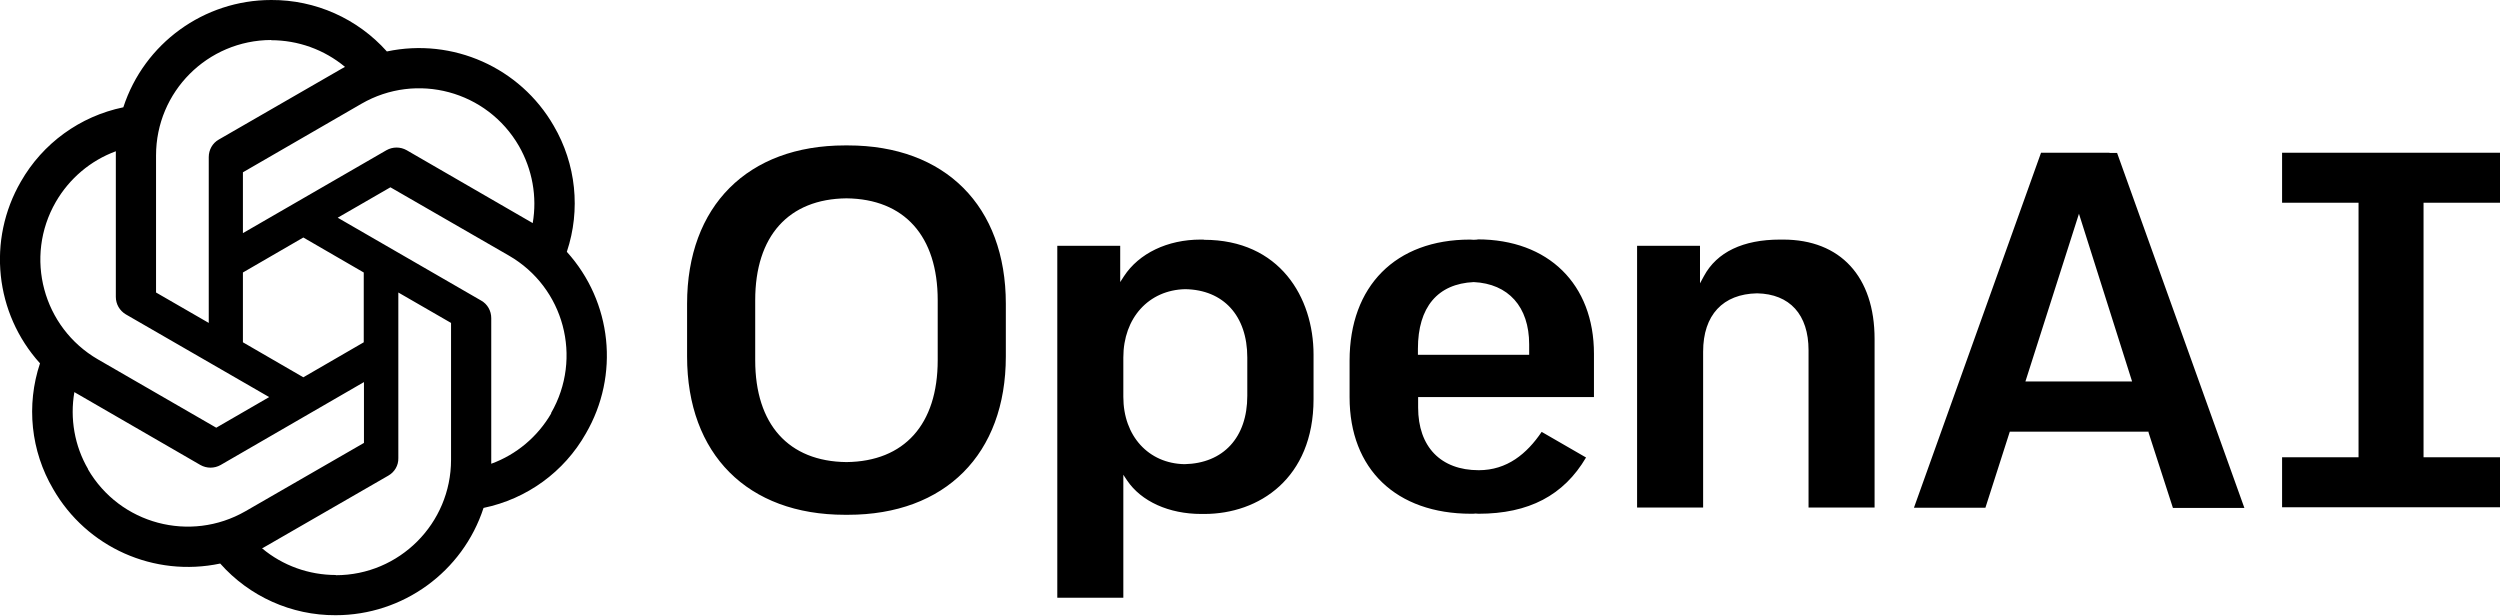
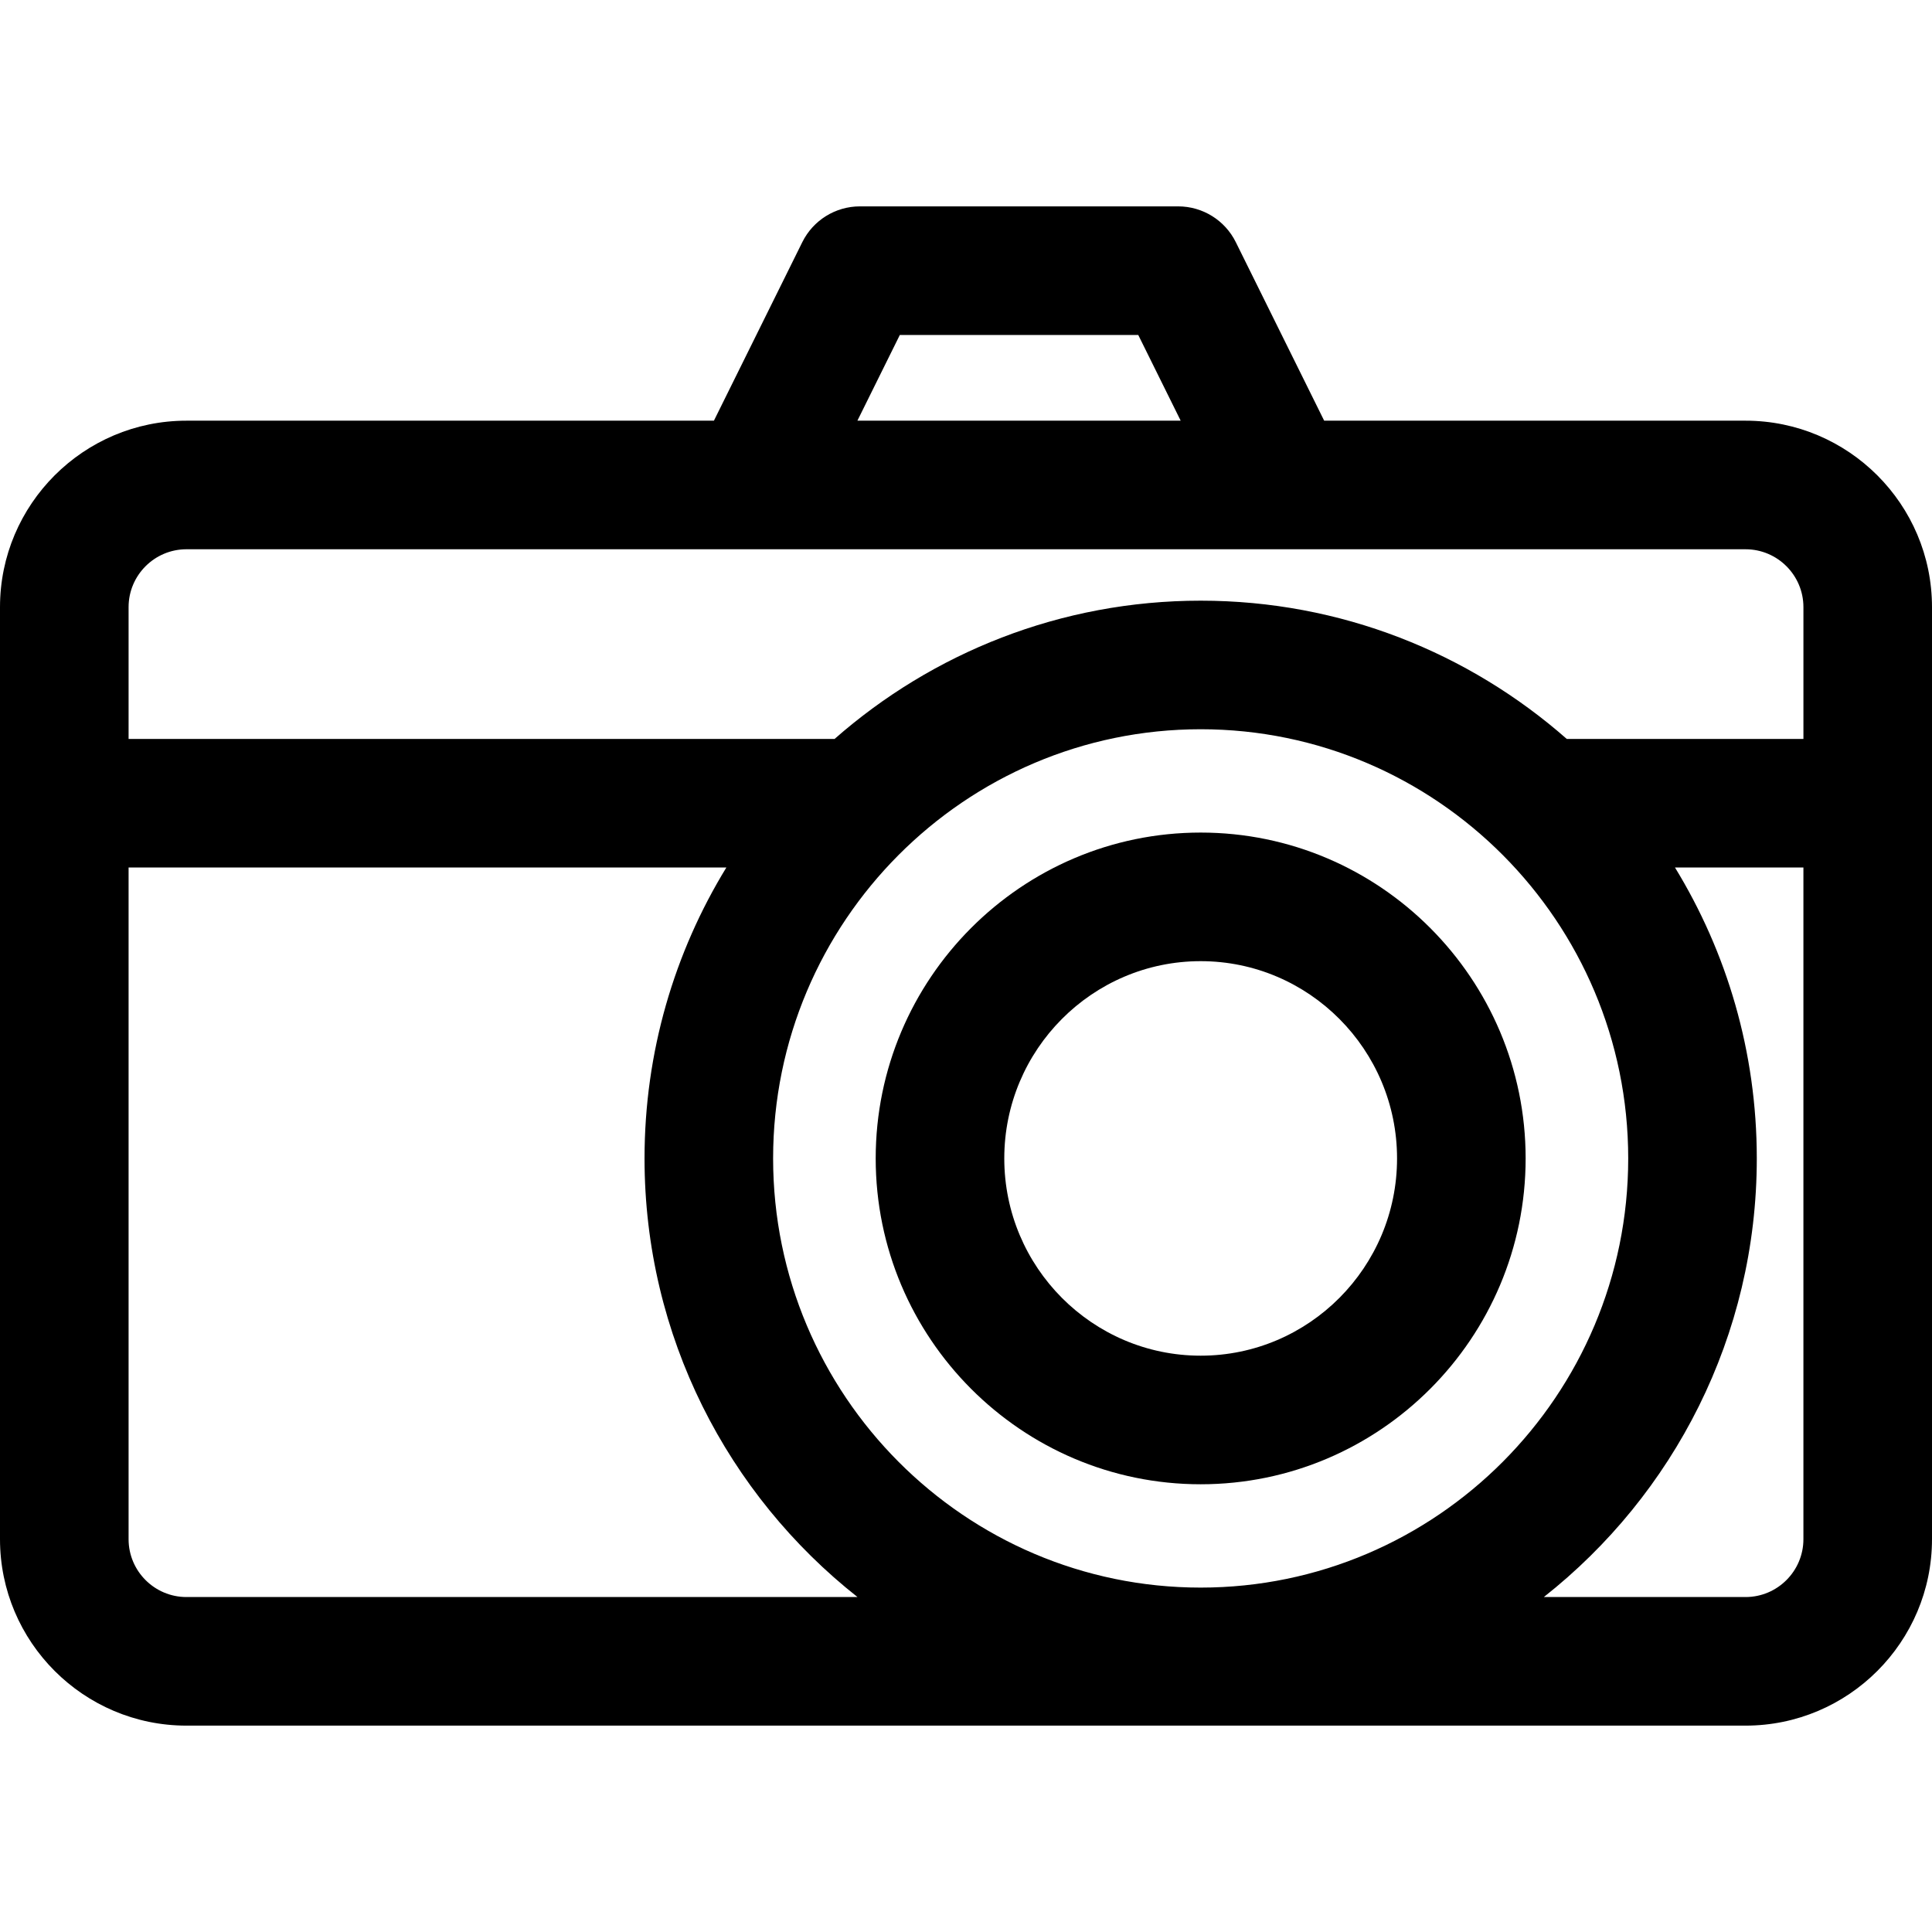
- <svg xmlns="http://www.w3.org/2000/svg" id="openai-horizontal" viewBox="0 0 120 29.53">
-   <path d="M40.7,6.98s-.05,0-.07,0c-.02,0-.05,0-.07,0-4.67,0-7.58,2.91-7.58,7.6v2.53c0,4.69,2.9,7.6,7.58,7.6,.02,0,.05,0,.07,0,.02,0,.05,0,.07,0,4.67,0,7.58-2.91,7.58-7.6v-2.53c0-4.69-2.91-7.6-7.58-7.6Zm4.31,10.31c0,3.08-1.6,4.86-4.38,4.89-2.78-.03-4.38-1.81-4.38-4.89v-2.88c0-3.08,1.6-4.86,4.38-4.89,2.78,.03,4.38,1.81,4.38,4.89v2.88Zm40.57-5.79s-.06,0-.09,0c-.02,0-.03,0-.05,0-1.77,0-3.03,.6-3.65,1.75l-.19,.35v-1.8h-3.02v12.56h3.17v-7.48c0-1.76,.95-2.77,2.59-2.8,1.57,.03,2.47,1.02,2.47,2.73v7.55h3.17v-8.09c0-2.99-1.64-4.77-4.39-4.77Zm34.42-1.77v-2.4h-10.46v2.4h3.67v12.22h-3.67v2.4h10.46v-2.4h-3.67V9.73h3.67Zm-18.75-2.4h0s-3.28,0-3.28,0l-6.1,17.04h3.43l1.17-3.65h6.66v.04s1.17,3.62,1.17,3.62h3.43l-6.11-17.04h-.36Zm-4.03,10.98l2.57-8.05,2.55,8.05h-5.12Zm-39.45-6.81s-.05,0-.07,0c-.03,0-.05,0-.07,0-1.59,0-2.96,.66-3.68,1.76l-.18,.28v-1.74h-3.02V28.69h3.17v-5.9l.18,.27c.68,1.01,2.01,1.61,3.56,1.61,.03,0,.05,0,.08,0,.02,0,.04,0,.07,0,2.61,0,5.24-1.7,5.24-5.51v-2.14c0-2.74-1.62-5.51-5.26-5.51Zm2.1,7.5c0,2-1.15,3.24-3.01,3.28-1.73-.03-2.94-1.35-2.94-3.23v-1.89c0-1.9,1.22-3.24,2.97-3.28,1.84,.03,2.98,1.28,2.98,3.28v1.84Zm11.05-7.5h0c-.06,0-.12,.01-.18,.01-.06,0-.12-.01-.18-.01h0c-3.57,0-5.78,2.23-5.78,5.81v1.76c0,3.45,2.24,5.59,5.83,5.59,.08,0,.15,0,.22-.01,.05,0,.09,.01,.14,.01,2.41,0,4.09-.88,5.16-2.7l-2.13-1.23c-.71,1.05-1.66,1.84-3.02,1.84-1.82,0-2.91-1.12-2.91-3.01v-.5h8.44v-2.08c0-3.34-2.19-5.49-5.59-5.49Zm-2.86,5.54v-.3c0-2,.95-3.12,2.68-3.2,1.66,.08,2.66,1.18,2.66,2.99v.5s-5.34,0-5.34,0Z" />
-   <path d="M27.21,12.08c.67-2.01,.44-4.21-.63-6.04-1.61-2.8-4.85-4.24-8.01-3.57C17.16,.89,15.14-.01,13.02,0c-3.23,0-6.1,2.08-7.1,5.15-2.08,.43-3.87,1.73-4.92,3.57-1.62,2.8-1.25,6.32,.92,8.72-.67,2.01-.44,4.21,.63,6.03,1.61,2.81,4.85,4.25,8.02,3.58,1.4,1.58,3.42,2.49,5.54,2.48,3.23,0,6.1-2.08,7.1-5.15,2.08-.43,3.87-1.73,4.91-3.57,1.63-2.8,1.26-6.32-.91-8.72Zm-2.3-5.07c.64,1.12,.88,2.43,.66,3.7-.04-.03-.12-.07-.17-.1l-5.88-3.4c-.3-.17-.67-.17-.97,0l-6.89,3.98v-2.92l5.69-3.29c2.65-1.53,6.03-.62,7.56,2.03Zm-13.25,6.07l2.9-1.68,2.9,1.68v3.35l-2.9,1.68-2.9-1.68v-3.35ZM13.01,1.93c1.3,0,2.55,.45,3.55,1.28-.04,.02-.12,.07-.18,.1l-5.88,3.39c-.3,.17-.48,.49-.48,.84v7.96l-2.53-1.46V7.46c0-3.06,2.47-5.53,5.53-5.54ZM2.68,9.69h0c.65-1.12,1.66-1.98,2.88-2.43v6.99c0,.35,.18,.66,.48,.84l6.88,3.97-2.54,1.47-5.68-3.28c-2.64-1.53-3.55-4.91-2.02-7.56Zm1.55,12.83h0c-.65-1.11-.88-2.43-.66-3.7,.04,.03,.12,.07,.17,.1l5.88,3.4c.3,.17,.67,.17,.97,0l6.88-3.98v2.92l-5.69,3.28c-2.65,1.52-6.03,.62-7.56-2.02Zm11.89,5.08c-1.29,0-2.55-.45-3.54-1.28,.04-.02,.13-.07,.18-.1l5.88-3.39c.3-.17,.49-.49,.48-.84v-7.95l2.53,1.46v6.57c0,3.06-2.48,5.54-5.53,5.54Zm10.34-7.76c-.65,1.12-1.67,1.98-2.88,2.42v-6.99c0-.35-.18-.67-.48-.84h0l-6.89-3.98,2.53-1.46,5.69,3.28c2.65,1.53,3.55,4.91,2.02,7.56Z" />
+ <svg xmlns="http://www.w3.org/2000/svg" fill="#000000" height="70px" width="70px" version="1.1" id="Capa_1" viewBox="0 0 297 297" xml:space="preserve">
+   <g id="SVGRepo_bgCarrier" stroke-width="0" />
+   <g id="SVGRepo_tracerCarrier" stroke-linecap="round" stroke-linejoin="round" />
+   <g id="SVGRepo_iconCarrier">
+     <g>
+       <path d="M268.338,64.67H203.56l-13.586-27.446c-1.667-3.368-5.101-5.499-8.858-5.499h-48.923c-3.758,0-7.19,2.131-8.857,5.499 L109.749,64.67H28.662C12.858,64.67,0,77.527,0,93.332v143.281c0,15.804,12.858,28.662,28.662,28.662h239.676 c15.804,0,28.662-12.858,28.662-28.662V93.332C297,77.527,284.142,64.67,268.338,64.67z M138.328,51.492h36.651l6.523,13.178 h-49.697L138.328,51.492z M268.338,84.437c4.905,0,8.896,3.99,8.896,8.896v20.261h-36.379 c-15.049-13.226-34.745-21.255-56.278-21.255c-21.534,0-41.232,8.029-56.28,21.255H19.767V93.332c0-4.905,3.99-8.896,8.896-8.896 H268.338z M184.576,244.056c-36.242,0-65.728-29.597-65.728-65.976s29.485-65.976,65.728-65.976 c36.239,0,65.724,29.597,65.724,65.976S220.815,244.056,184.576,244.056z M19.767,236.613V133.36h91.893 c-7.974,13.028-12.578,28.345-12.578,44.72c0,27.331,12.817,51.716,32.739,67.428H28.662 C23.757,245.508,19.767,241.518,19.767,236.613z M268.338,245.508h-31.009c19.922-15.712,32.737-40.097,32.737-67.428 c0-16.375-4.604-31.691-12.576-44.72h19.743v103.253C277.233,241.518,273.243,245.508,268.338,245.508z" />
+       <path d="M184.576,127.988c-27.547,0-49.958,22.471-49.958,50.092s22.411,50.092,49.958,50.092 c27.545,0,49.955-22.471,49.955-50.092S212.121,127.988,184.576,127.988z M184.576,208.404c-16.648,0-30.191-13.604-30.191-30.324 s13.543-30.324,30.191-30.324c16.645,0,30.188,13.604,30.188,30.324S201.222,208.404,184.576,208.404z" />
+     </g>
+   </g>
</svg>
